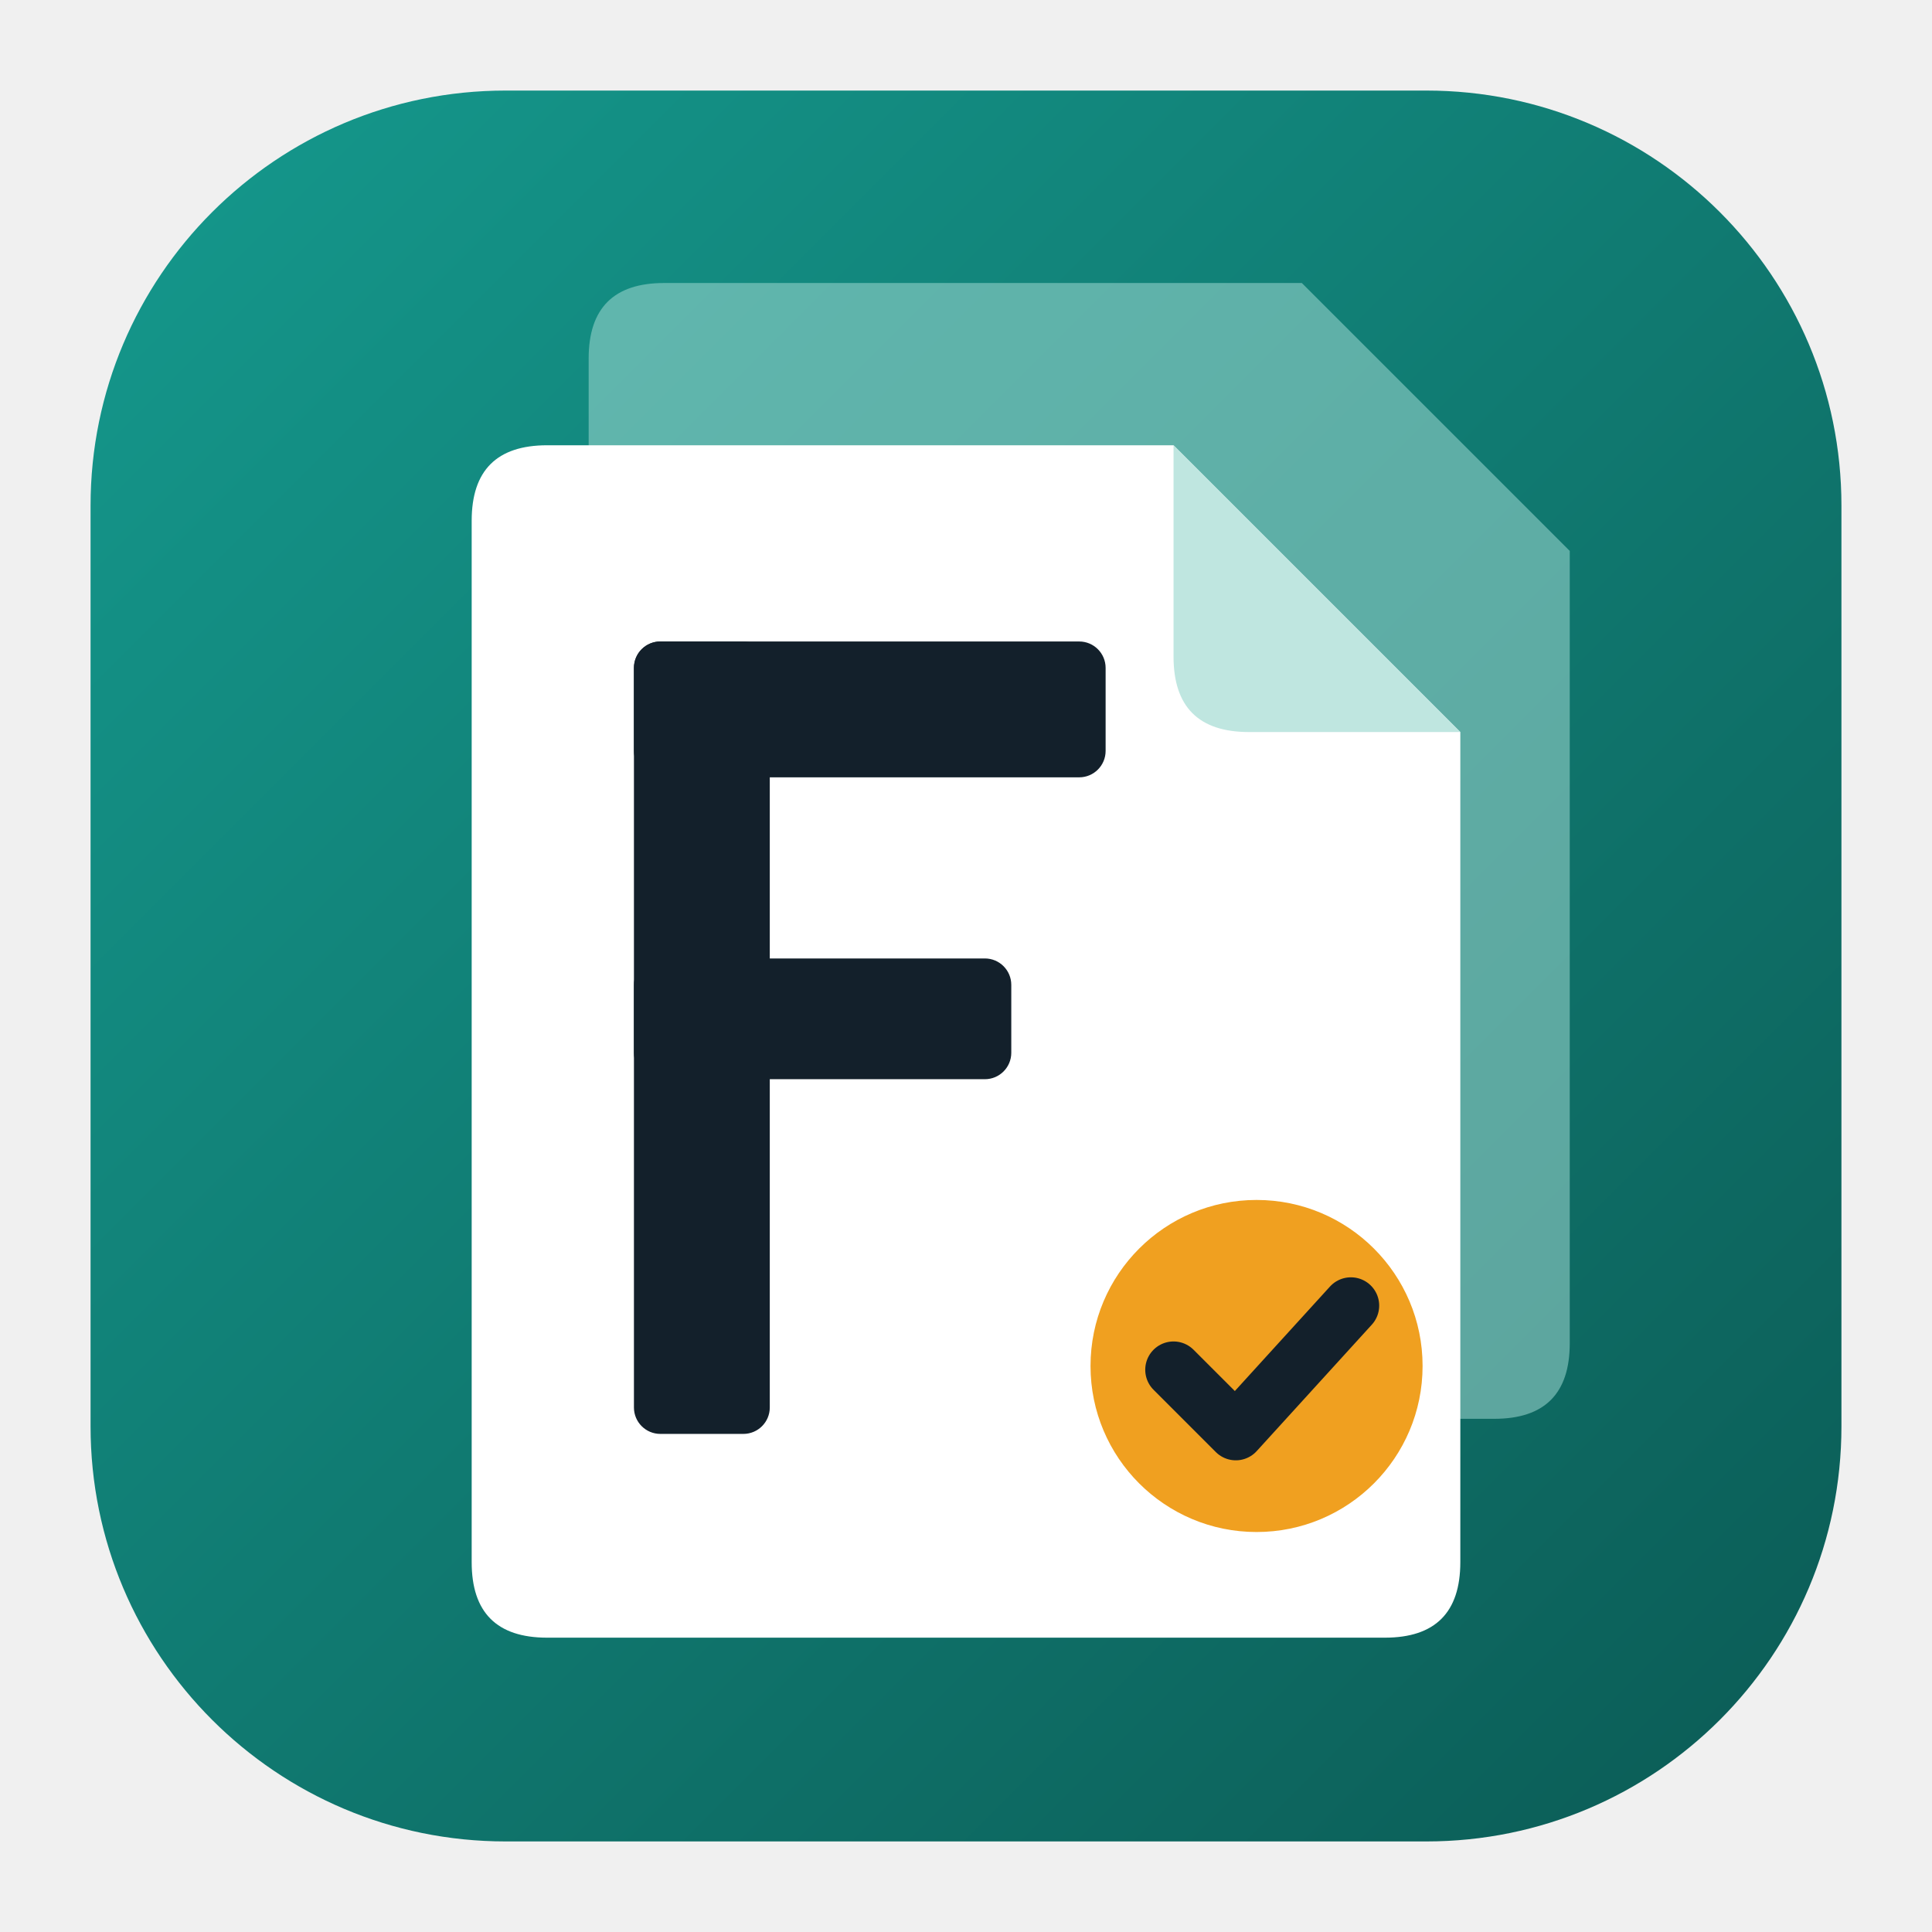
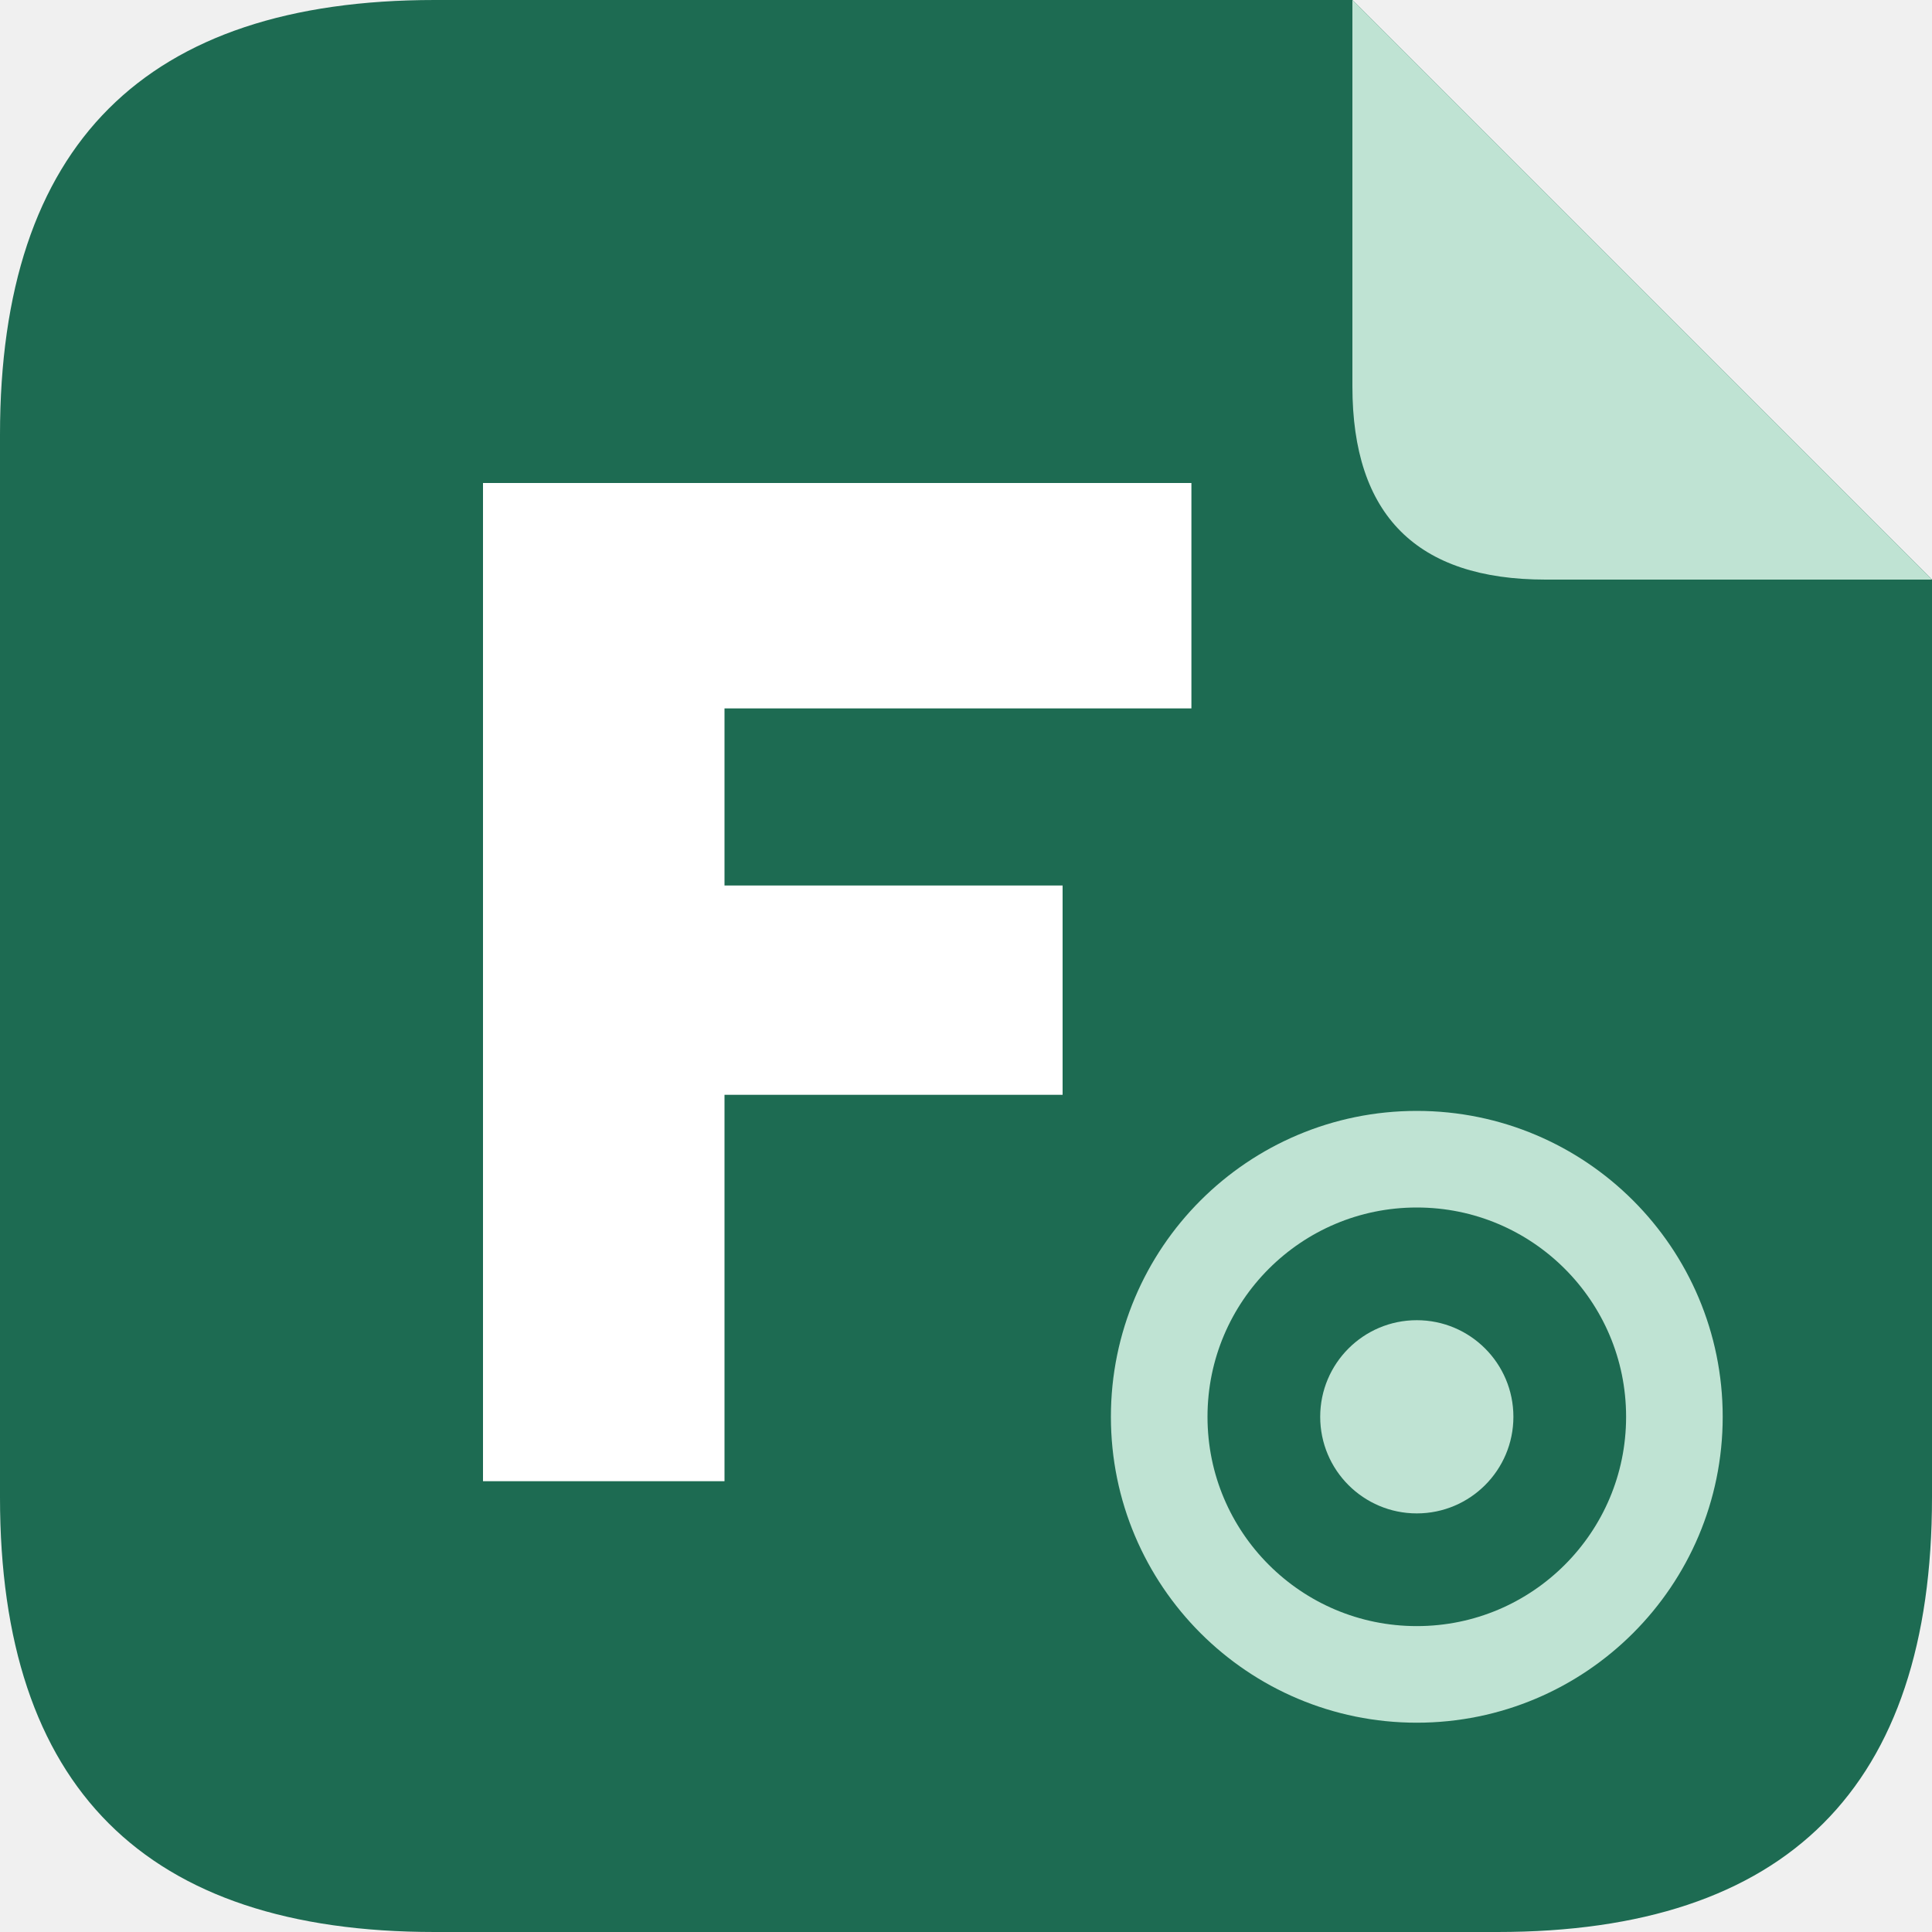
- <svg xmlns="http://www.w3.org/2000/svg" viewBox="0 0 1024 1024">
-   <defs>
-     <linearGradient id="bg" x1="0" y1="0" x2="1" y2="1">
-       <stop offset="0" stop-color="#15998D" />
-       <stop offset="1" stop-color="#0B5B55" />
-     </linearGradient>
-   </defs>
-   <rect x="48" y="48" width="928" height="928" rx="220" fill="url(#bg)" />
-   <path d="M352 150 H690 L832 292 V712 Q832 752 792 752 H352 Q312 752 312 712 V190 Q312 150 352 150 Z" fill="#9FD9D1" opacity=".55" />
-   <path d="M290 236 H622 L774 388 V828 Q774 868 734 868 H290 Q250 868 250 828 V276 Q250 236 290 236 Z" fill="#FFFFFF" />
-   <path d="M622 236 V348 Q622 388 662 388 H774 Z" fill="#BFE6E0" />
-   <rect x="336" y="340" width="72" height="420" rx="14" fill="#13202B" />
-   <rect x="336" y="340" width="250" height="72" rx="14" fill="#13202B" />
-   <rect x="336" y="508" width="200" height="64" rx="14" fill="#13202B" />
-   <circle cx="666" cy="724" r="88" fill="#F0A020" />
-   <path d="M622 726 L655 759 L716 692" fill="none" stroke="#13202B" stroke-width="30" stroke-linecap="round" stroke-linejoin="round" />
+ <svg xmlns="http://www.w3.org/2000/svg" viewBox="0 0 120 120">
+   <path d="M0 27Q0 0 27 0H84L120 36V93Q120 120 93 120H27Q0 120 0 93Z" fill="#1D6B52" />
+   <path d="M84 0V24Q84 36 96 36H120Z" fill="#BFE3D3" />
+   <rect x="30" y="30" width="15" height="62" fill="#FFFFFF" />
+   <rect x="30" y="30" width="44" height="14" fill="#FFFFFF" />
+   <rect x="30" y="55" width="36" height="13" fill="#FFFFFF" />
+   <circle cx="88" cy="88" r="16" fill="none" stroke="#BFE3D3" stroke-width="6" />
+   <circle cx="88" cy="88" r="6" fill="#BFE3D3" />
</svg>
